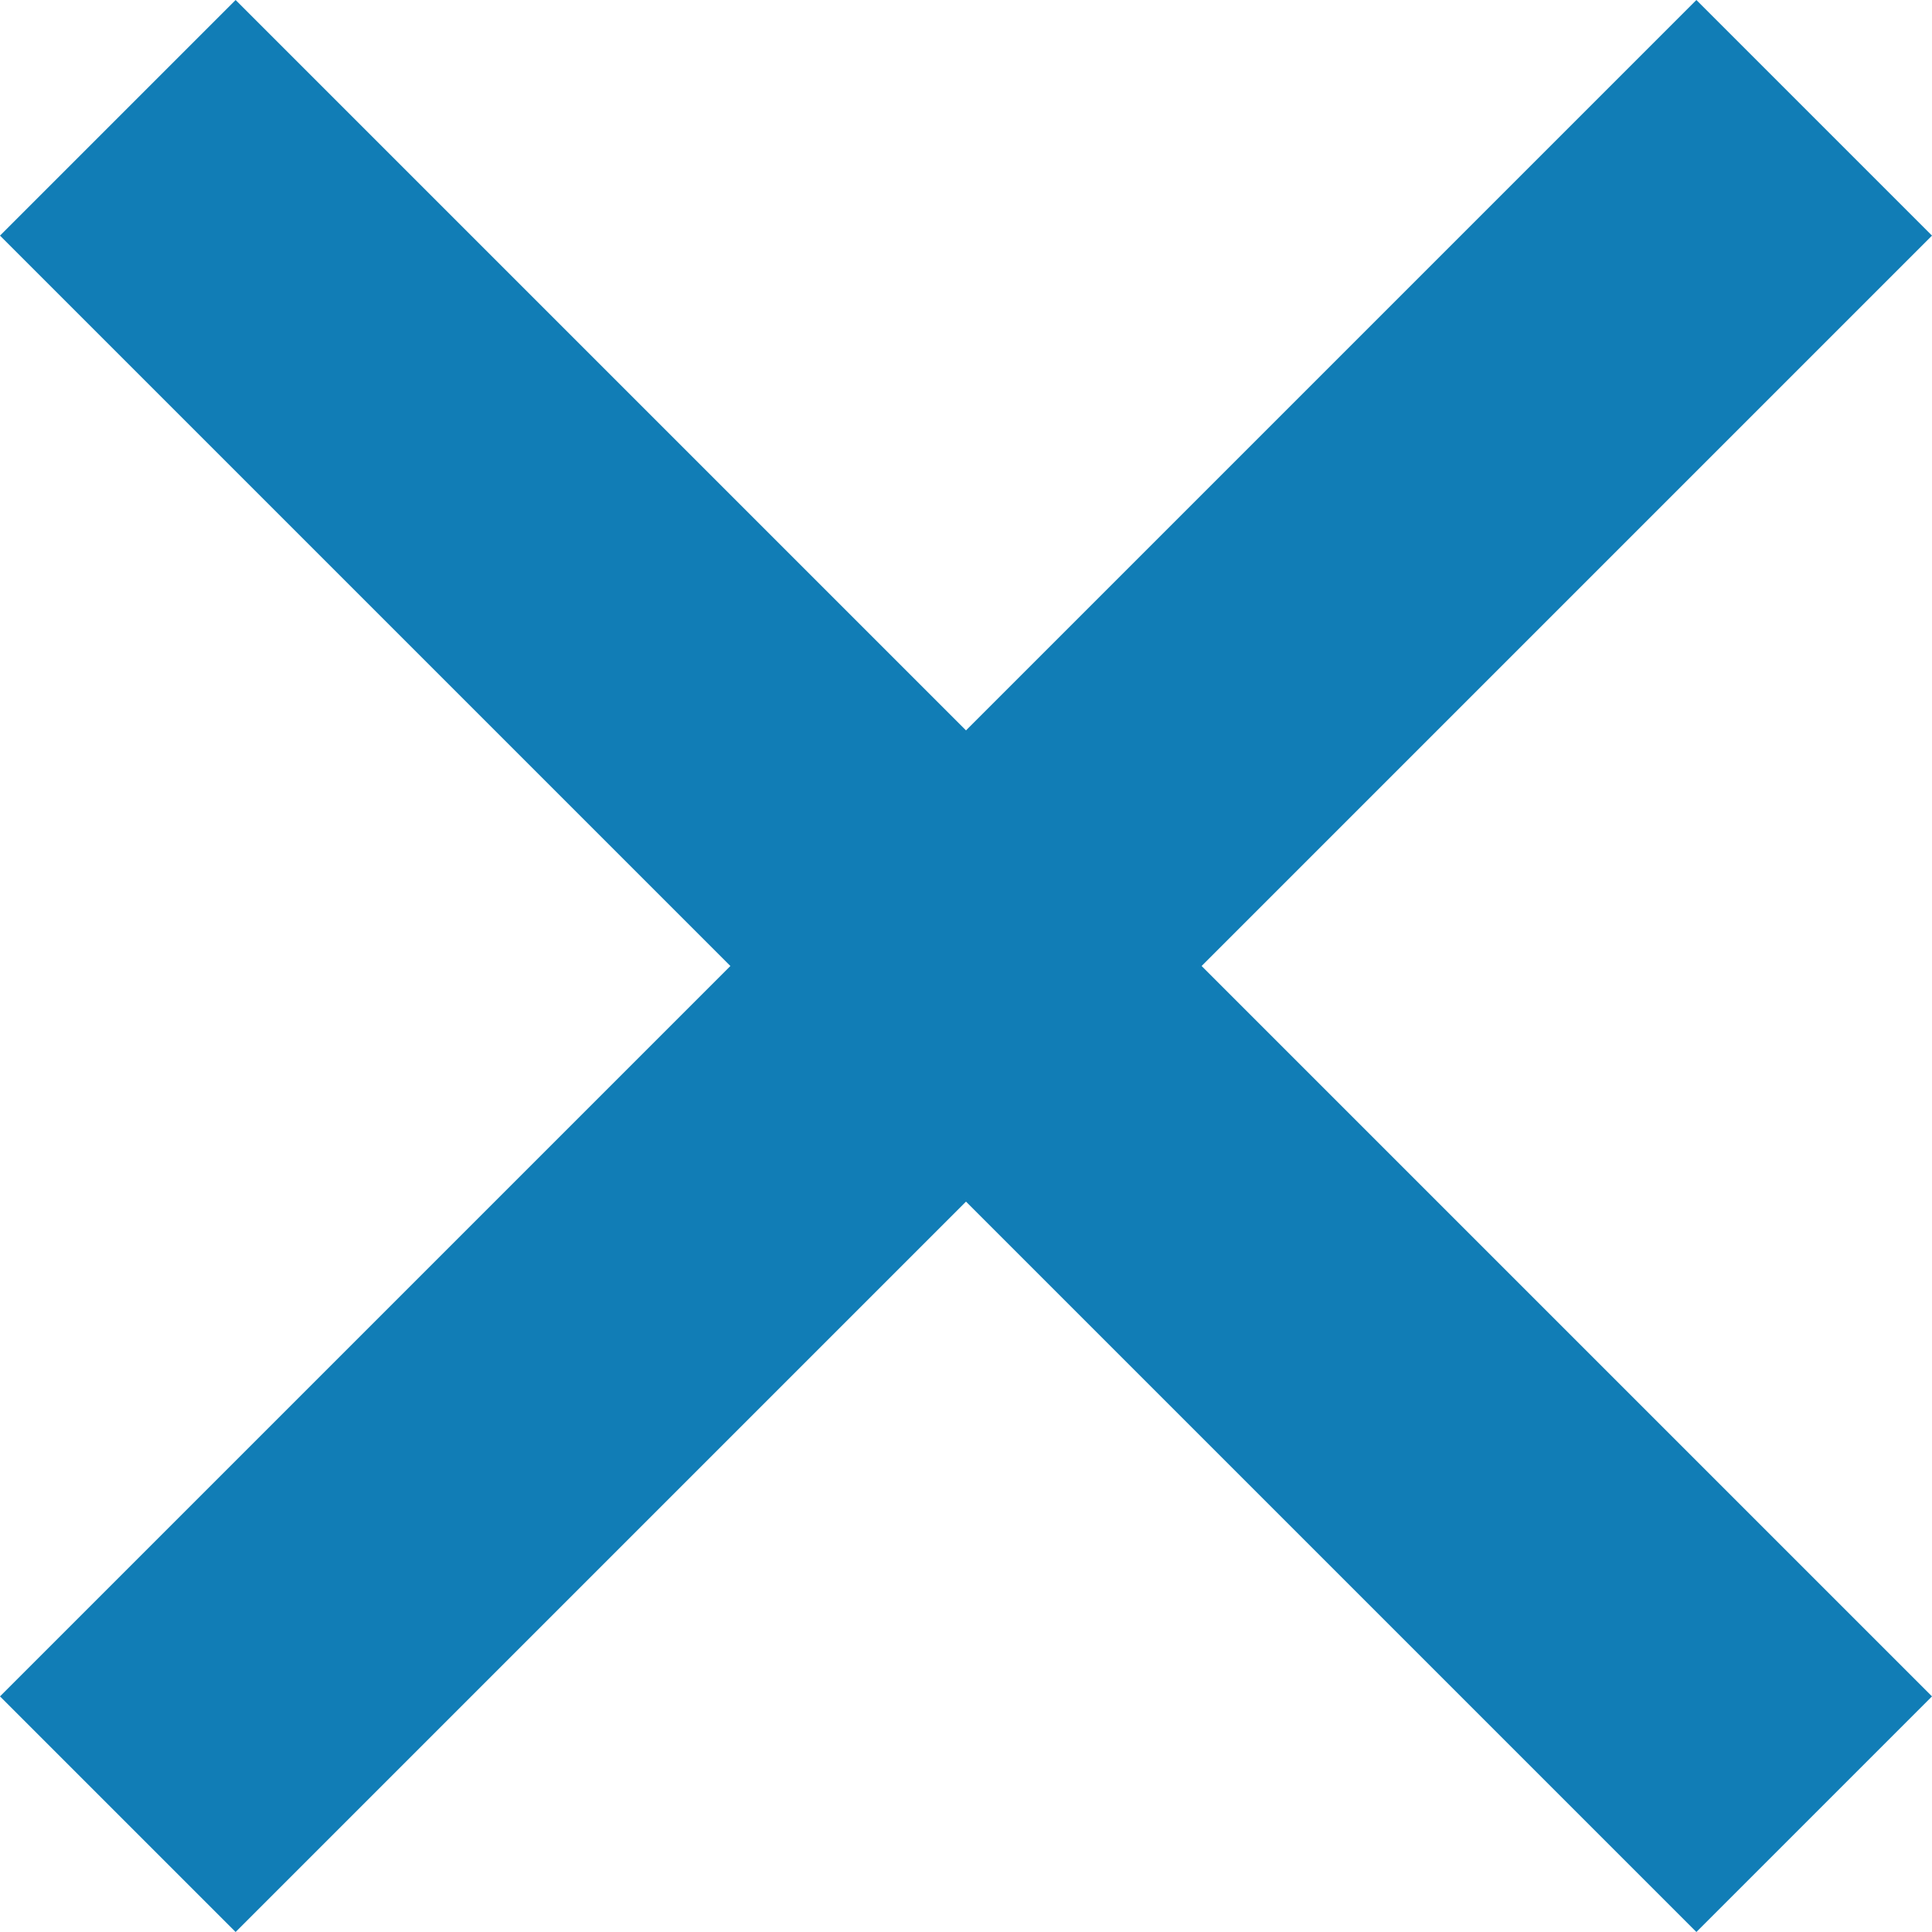
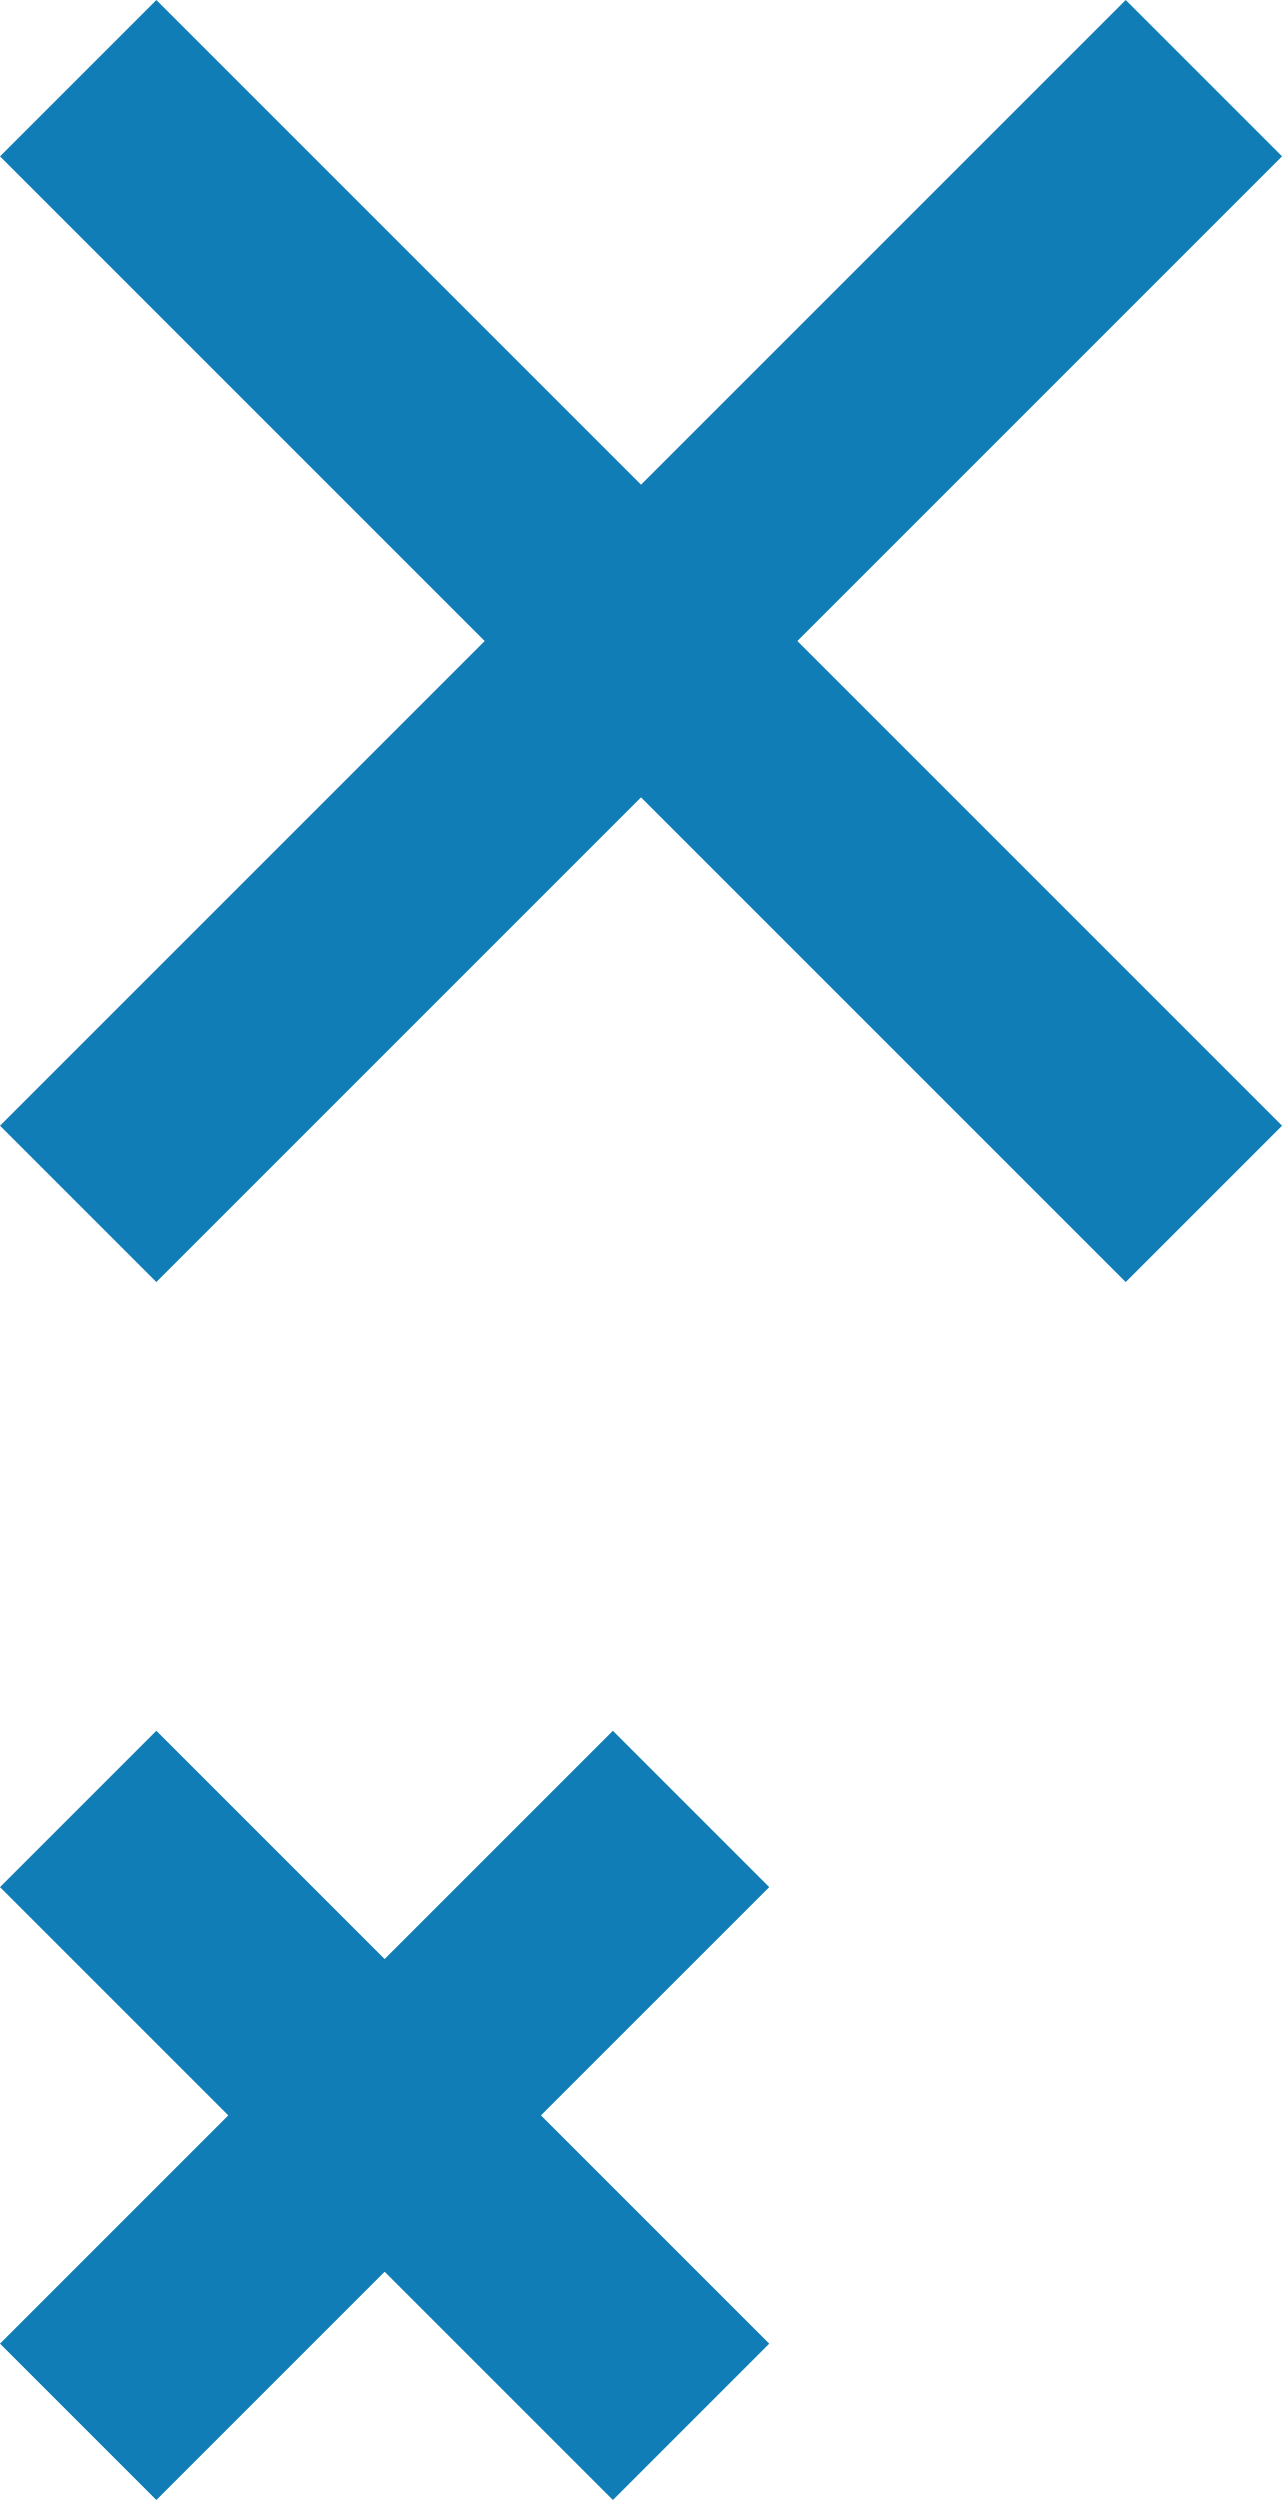
- <svg xmlns="http://www.w3.org/2000/svg" width="40px" height="40px" viewBox="0 0 40 40" version="1.1">
+ <svg xmlns="http://www.w3.org/2000/svg" width="40px" height="78px" viewBox="0 0 40 78" version="1.1">
  <defs />
  <g id="Welcome" stroke="none" stroke-width="1" fill="none" fill-rule="evenodd">
-     <g id="Desktop-HD-Copy" transform="translate(-1180, -180)" fill="#117DB6">
-       <g id="desktop-icon-close" transform="translate(1180, 180)">
-         <polygon id="Page-1" points="20 15.122 35.122 -4.90174835e-15 40 4.878 24.878 20 40 35.122 35.122 40 20 24.878 4.878 40 0 35.122 15.122 20 0 4.878 4.878 -4.90174835e-15" />
+     <g id="Desktop-HD-Copy" transform="translate(-1370, -117)" fill="#117DB6">
+       <g id="Group-2" transform="translate(1370, 117)">
+         <g id="desktop-icon-close">
+           <polygon id="Page-1" points="20 15.122 35.122 -4.90174835e-15 40 4.878 24.878 20 40 35.122 35.122 40 20 24.878 4.878 40 0 35.122 15.122 20 0 4.878 4.878 -4.90174835e-15" />
+         </g>
+         <g id="mobile-icon-close" transform="translate(0, 54)">
+           <polygon id="Page-1" points="12 7.122 19.122 0 24 4.878 16.878 12 24 19.122 19.122 24 12 16.878 4.878 24 0 19.122 7.122 12 0 4.878 4.878 0" />
+         </g>
      </g>
    </g>
  </g>
</svg>
